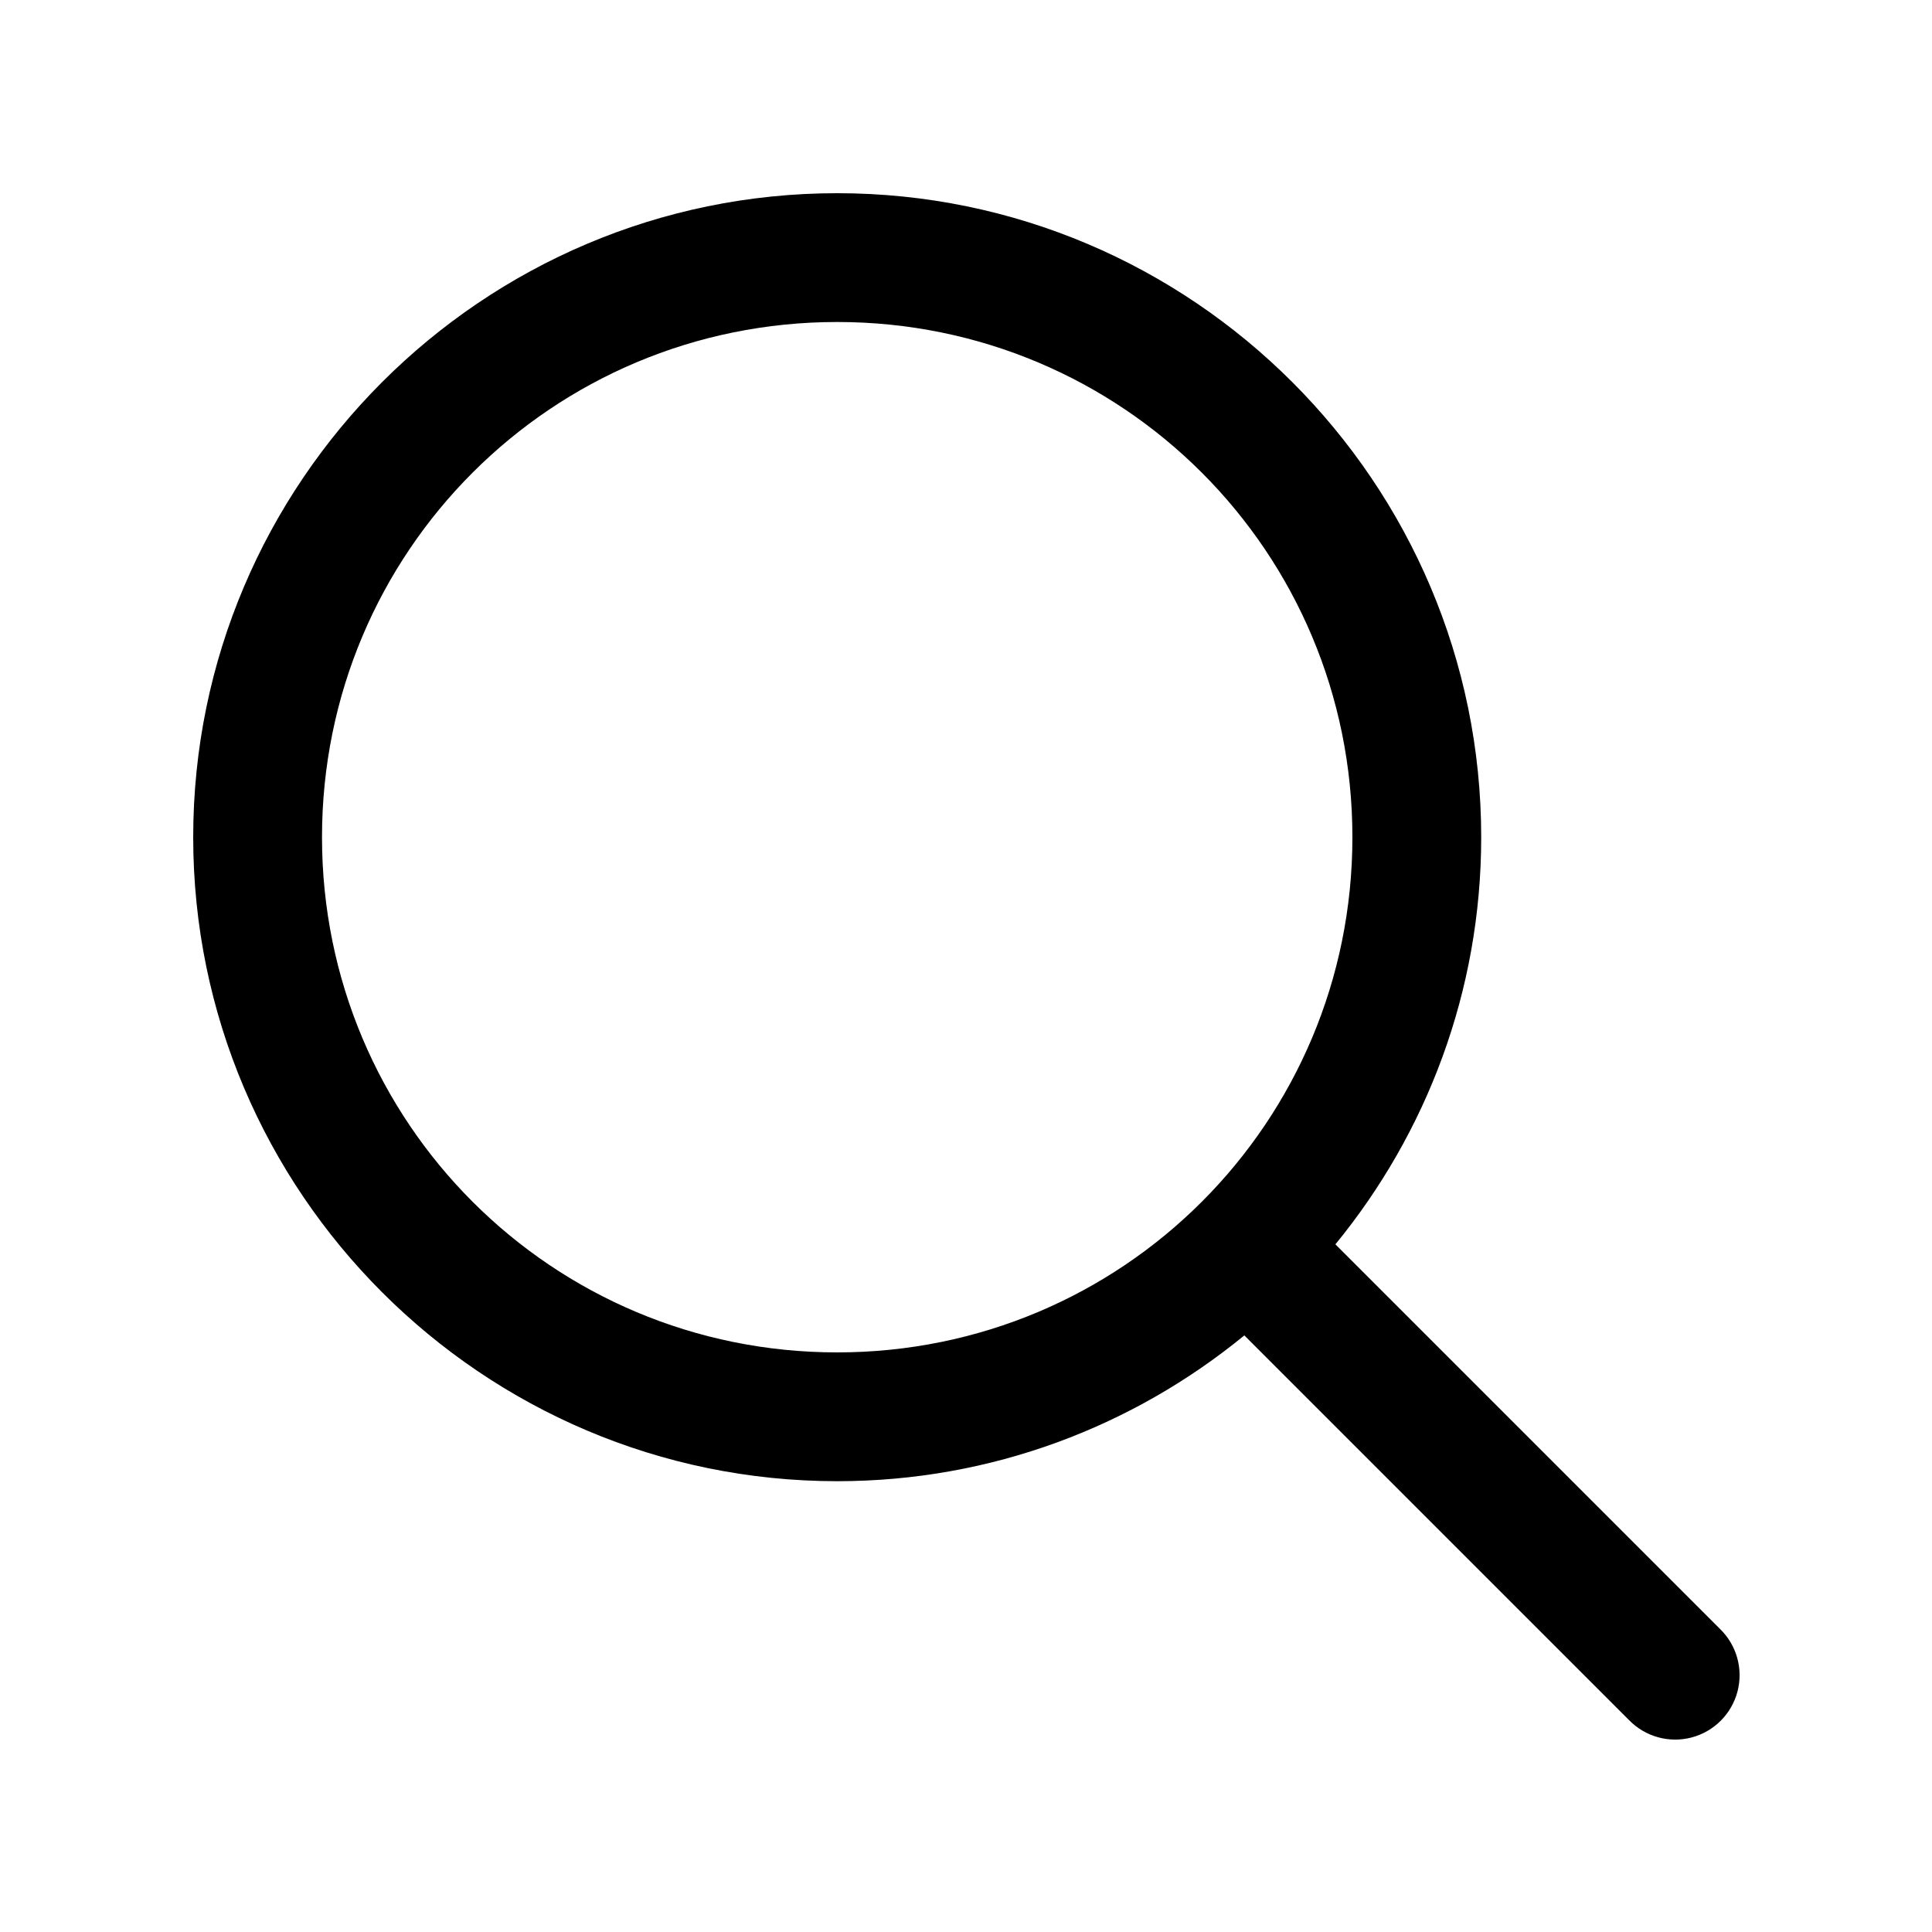
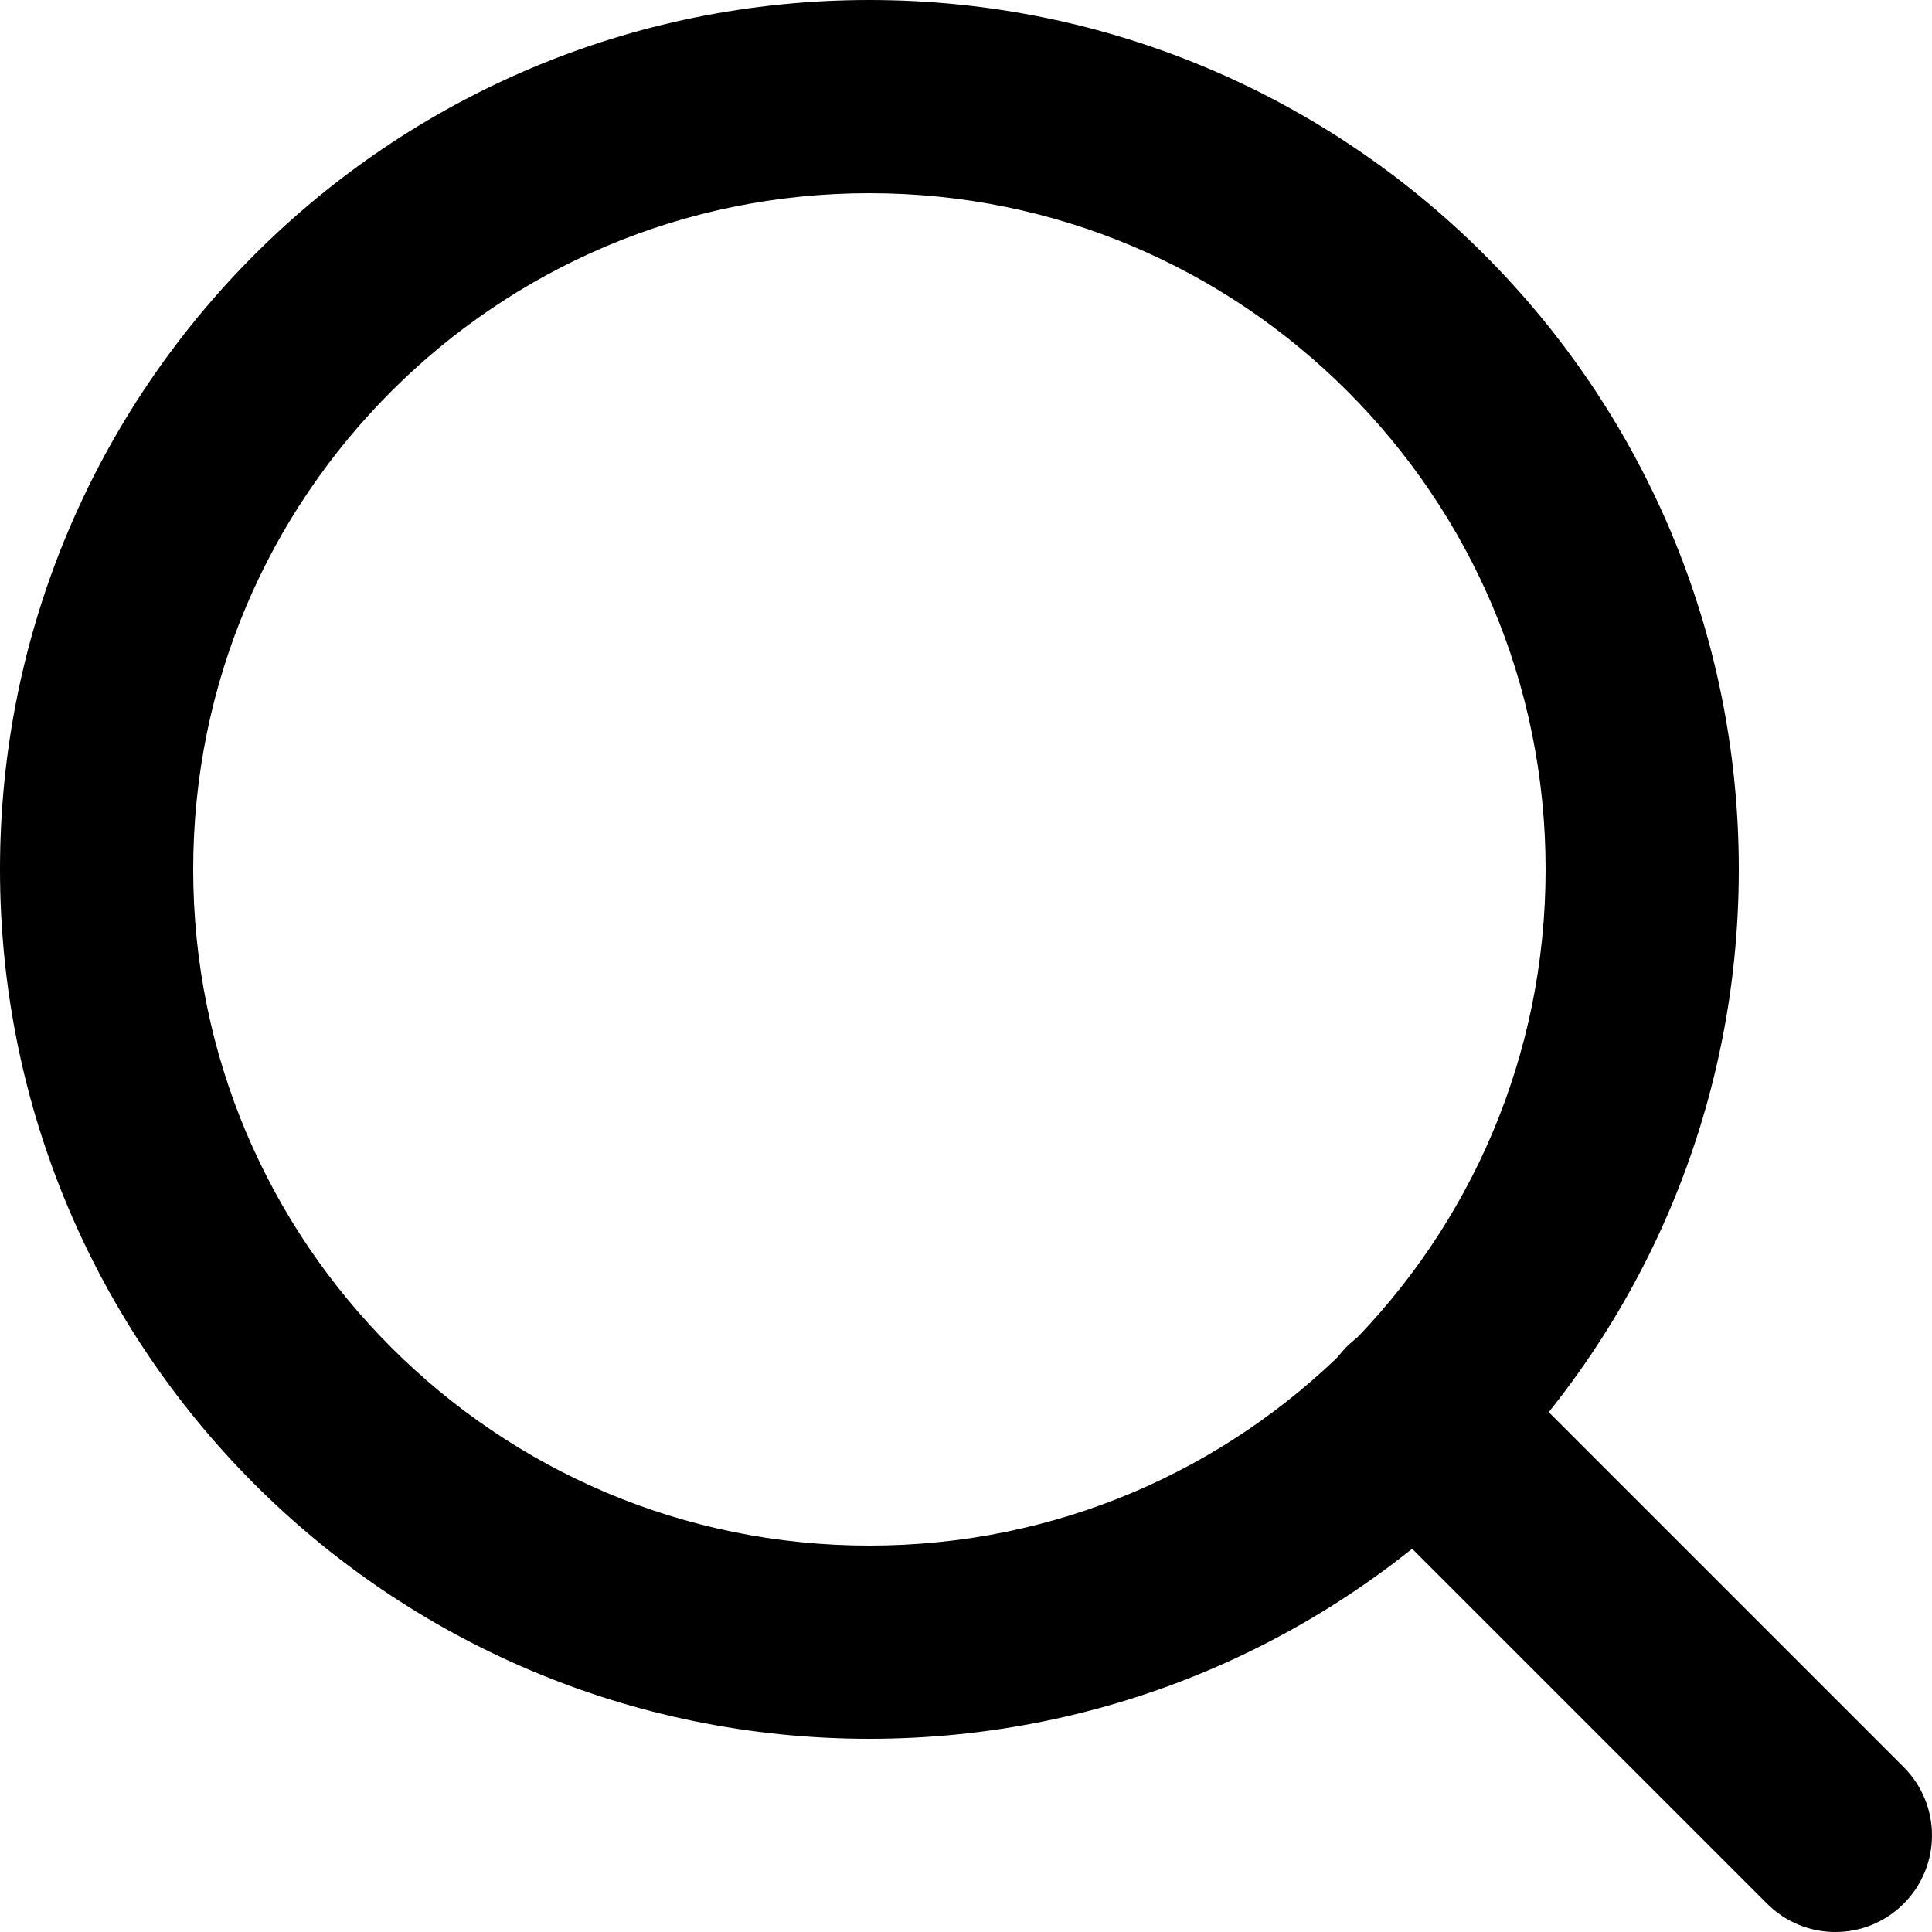
- <svg xmlns="http://www.w3.org/2000/svg" x="0px" y="0px" width="100" height="100" viewBox="0 0 30 30">
-   <path d="M 13 3 C 7.489 3 3 7.489 3 13 C 3 18.511 7.489 23 13 23 C 15.397 23 17.597 22.149 19.322 20.736 L 25.293 26.707 A 1 1 0 1 0 26.707 25.293 L 20.736 19.322 C 22.149 17.597 23 15.397 23 13 C 23 7.489 18.511 3 13 3 z M 13 5 C 17.43 5 21 8.57 21 13 C 21 17.43 17.43 21 13 21 C 8.57 21 5 17.43 5 13 C 5 8.57 8.57 5 13 5 z" />
+ <svg xmlns="http://www.w3.org/2000/svg" version="1.1" id="Layer_1" x="0px" y="0px" viewBox="0 0 512 512" style="enable-background:new 0 0 512 512;" xml:space="preserve">
+   <g>
+     <path d="M230.4,25.6v25.6c49.6,0,94.2,20,126.7,52.5c32.5,32.5,52.5,77.1,52.5,126.7c0,49.6-20,94.2-52.5,126.7   c-32.5,32.5-77.1,52.5-126.7,52.5c-49.6,0-94.2-20-126.7-52.5C71.2,324.6,51.2,280,51.2,230.4c0-49.6,20-94.2,52.5-126.7   c32.5-32.5,77.1-52.5,126.7-52.5V25.6V0C103.1,0,0,103.1,0,230.4c0,127.3,103.1,230.4,230.4,230.4c127.3,0,230.4-103.1,230.4-230.4   C460.8,103.1,357.7,0,230.4,0V25.6z" />
+     <path d="M504.5,468.3L393.1,356.9c-10-10-26.2-10-36.2,0c-10,10-10,26.2,0,36.2l111.4,111.4c10,10,26.2,10,36.2,0   C514.5,494.5,514.5,478.3,504.5,468.3" />
+   </g>
</svg>
